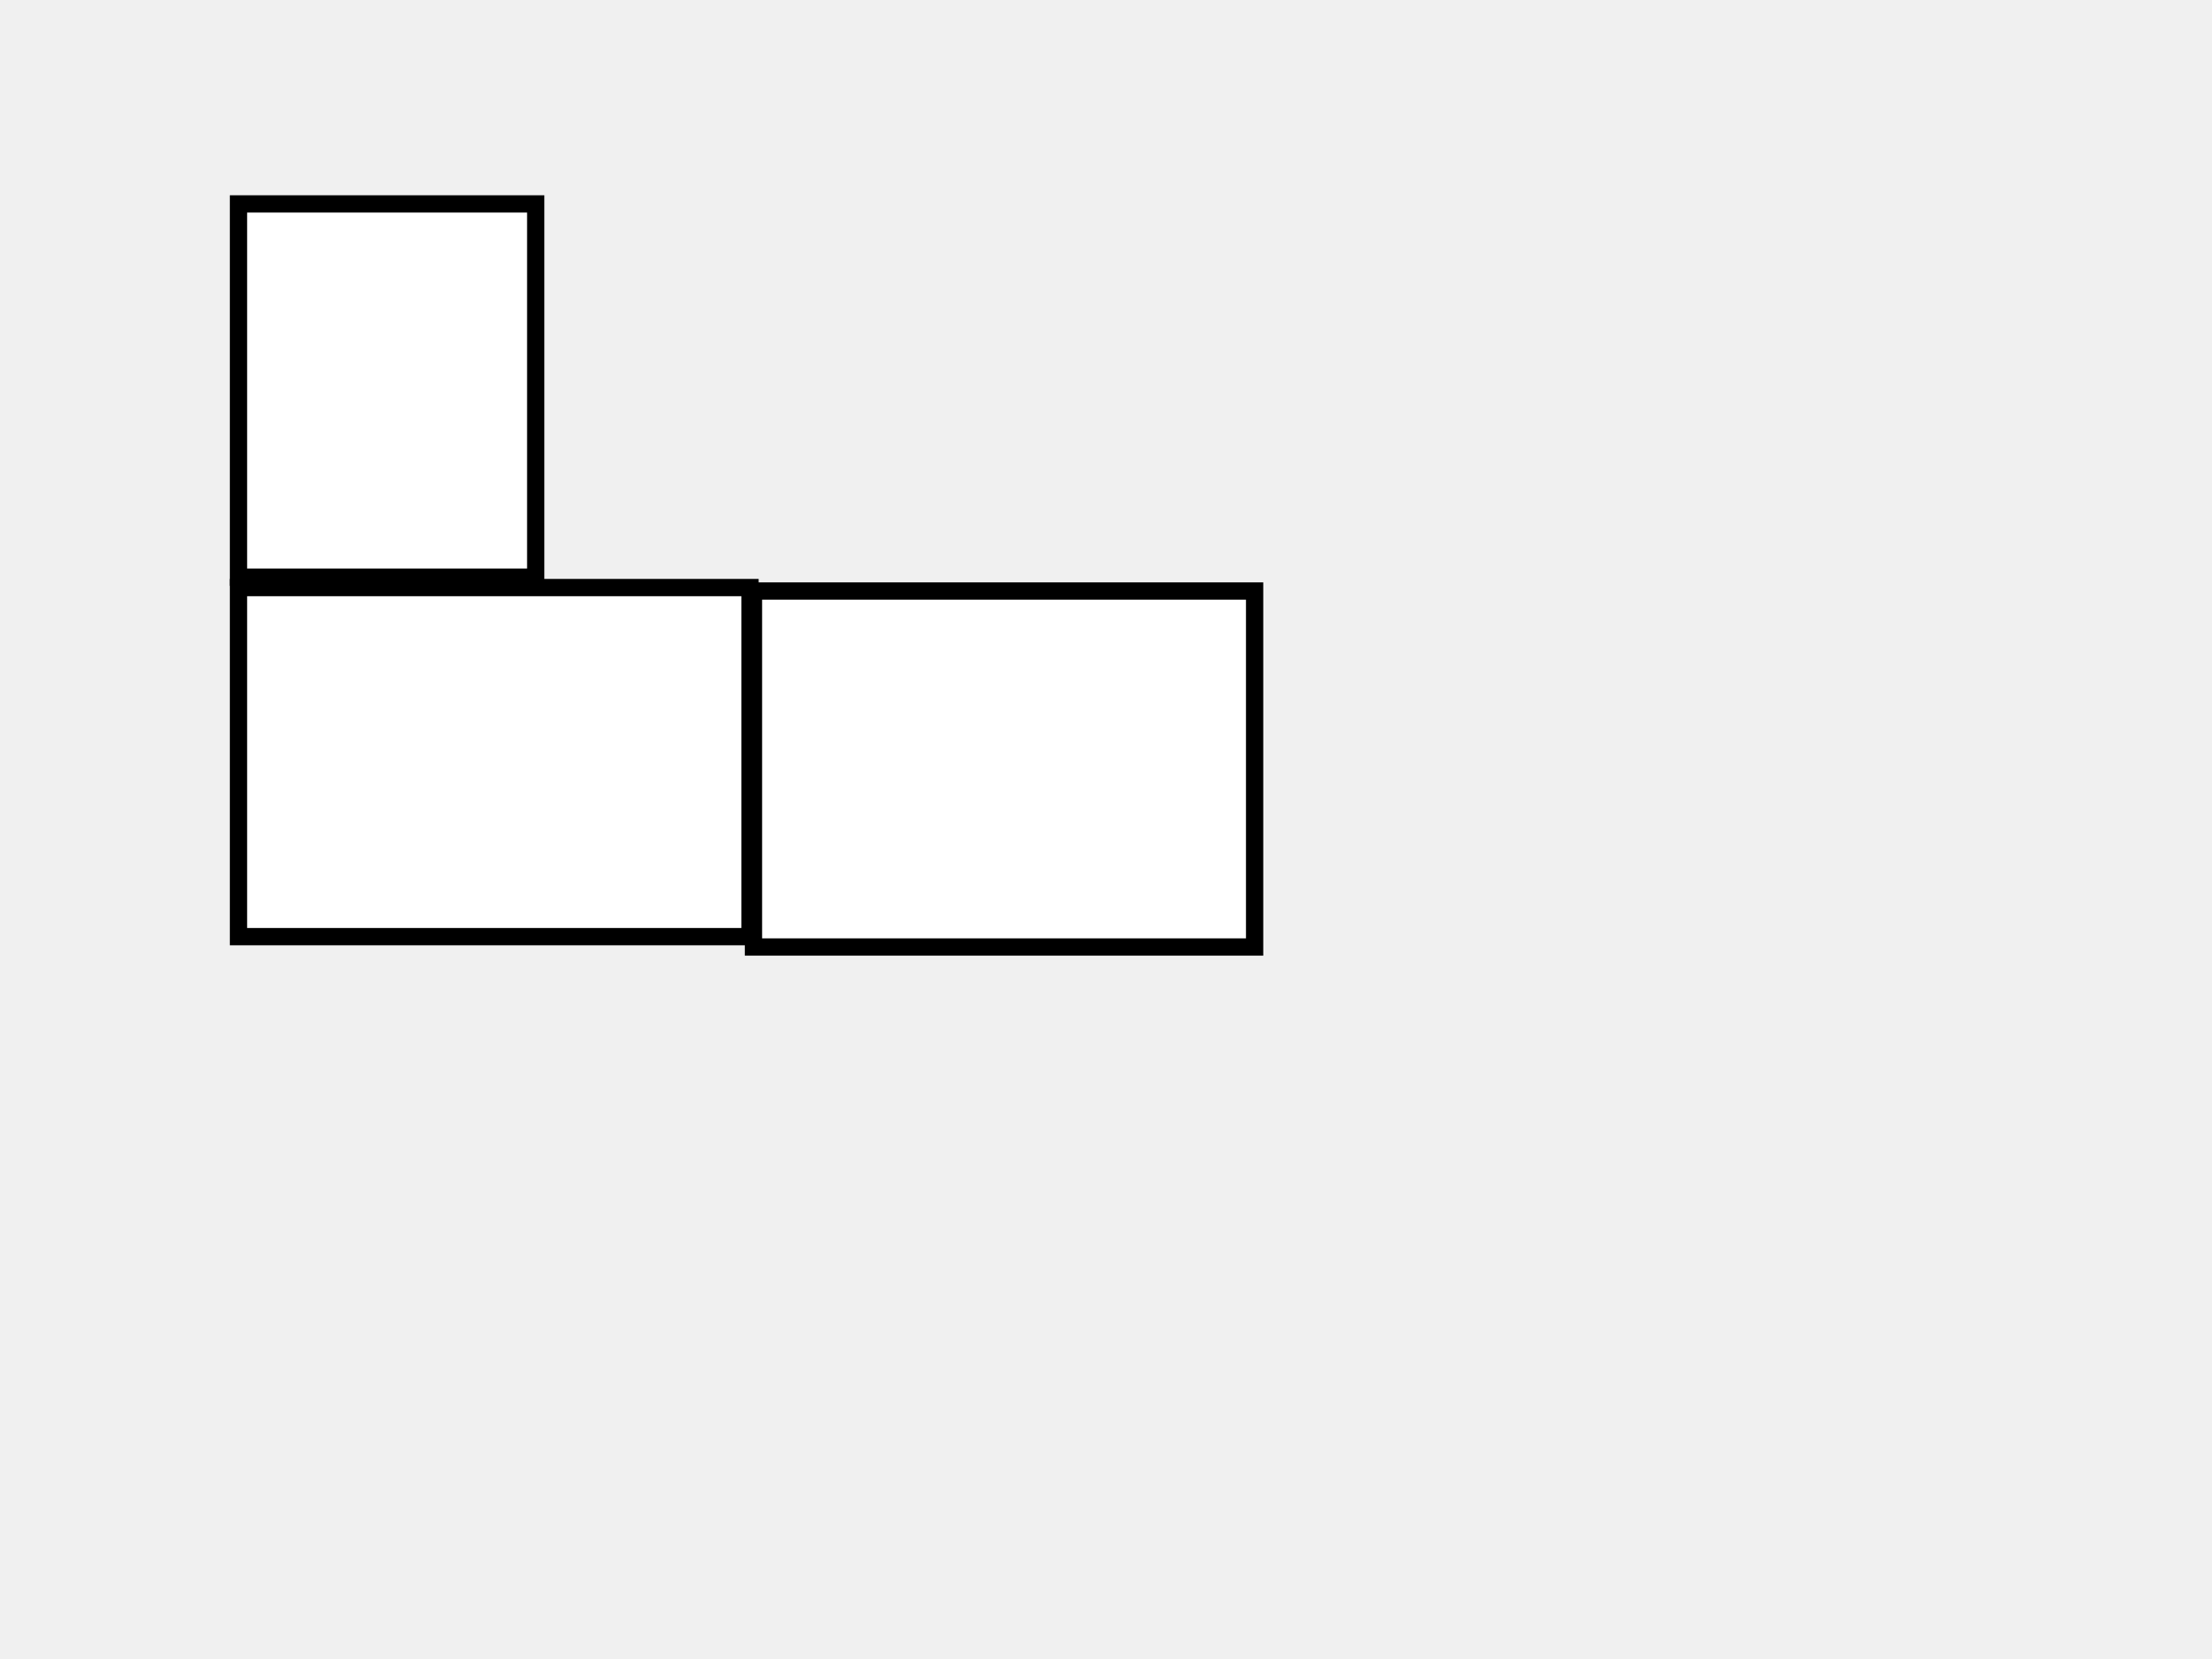
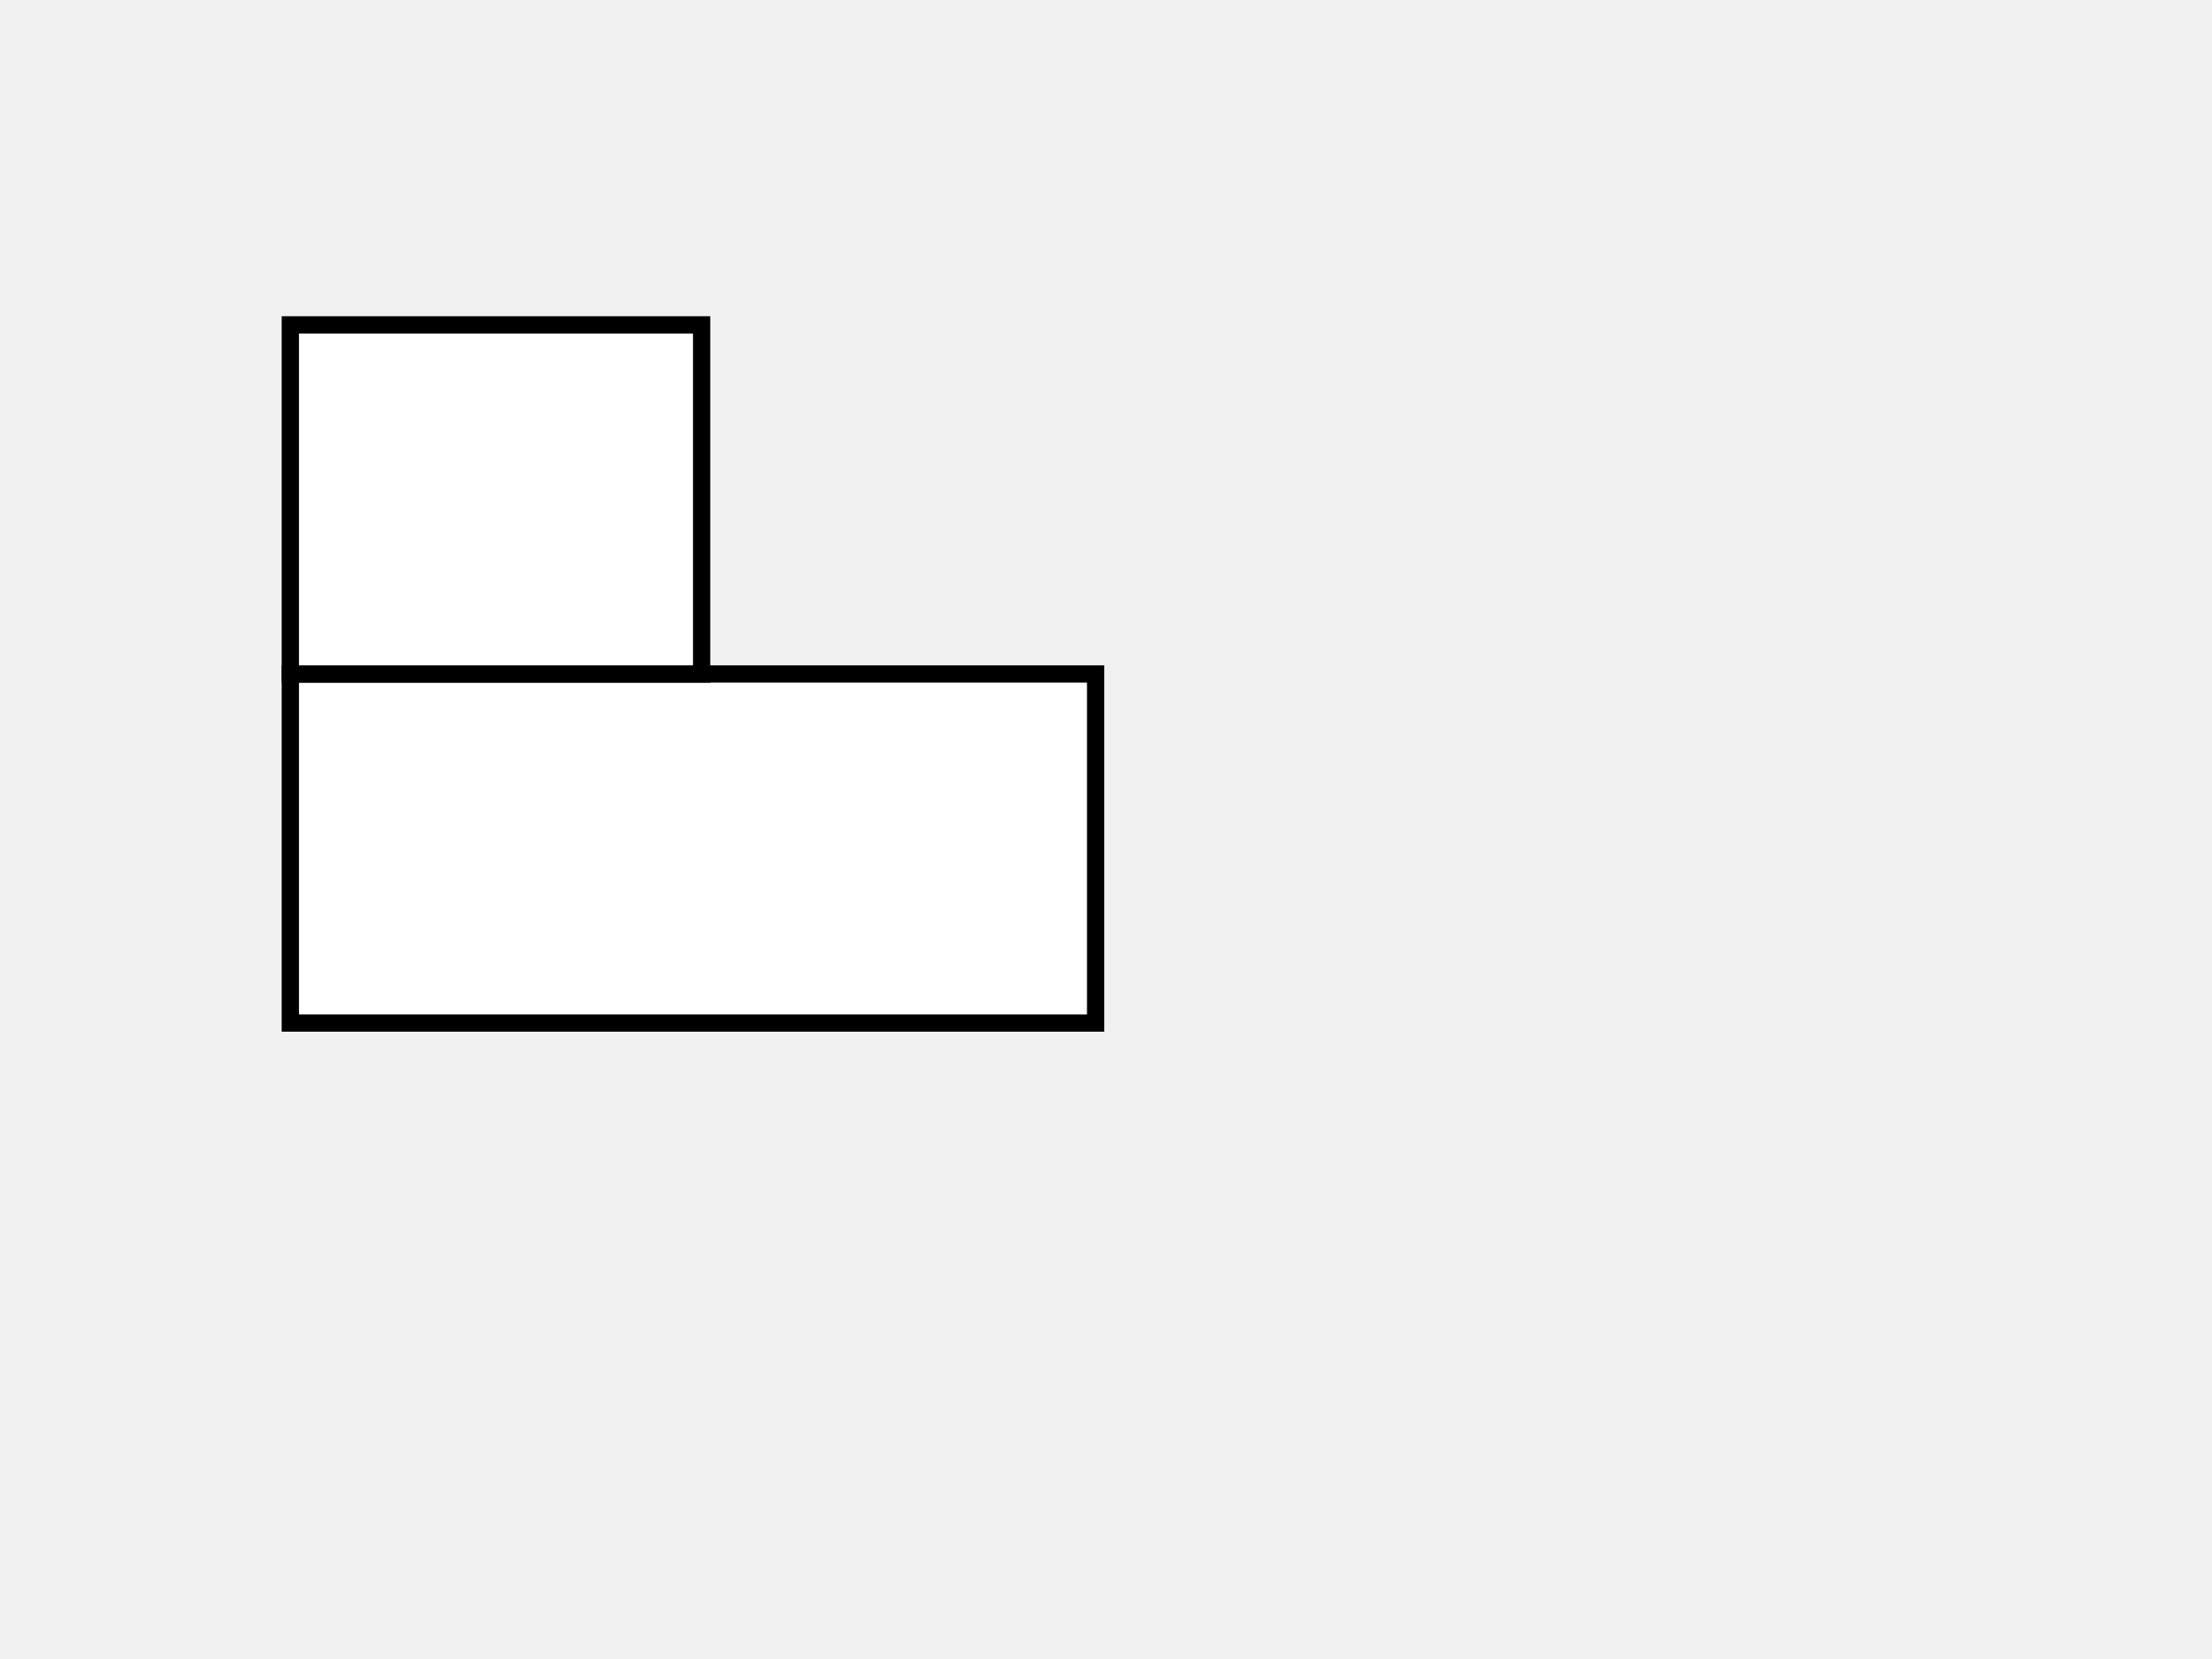
<svg xmlns="http://www.w3.org/2000/svg" width="640" height="480">
  <g>
-     <rect fill="#ffffff" stroke="#000000" stroke-width="5" x="69" y="59" width="86" height="108" id="svg_1" />
-     <rect fill="#ffffff" stroke="#000000" stroke-width="5" stroke-linejoin="null" stroke-linecap="null" x="69" y="170" width="148" height="101" id="svg_2" />
-     <rect fill="#ffffff" stroke="#000000" stroke-width="5" stroke-linejoin="null" stroke-linecap="null" x="218" y="171" width="145" height="103" id="kab_102" />
+     <rect fill="#ffffff" stroke="#000000" stroke-width="5" stroke-linejoin="null" stroke-linecap="null" x="84" y="195" width="233" height="101" id="k01" />
+     <rect fill="#ffffff" stroke="#000000" stroke-width="5" stroke-linejoin="null" stroke-linecap="null" x="84" y="94" width="119" height="101" id="k02" />
+     <rect fill="#ffffff" stroke="#000000" stroke-width="5" stroke-linejoin="null" stroke-linecap="null" x="60" y="59" width="1" height="0" id="svg_5" />
  </g>
</svg>
